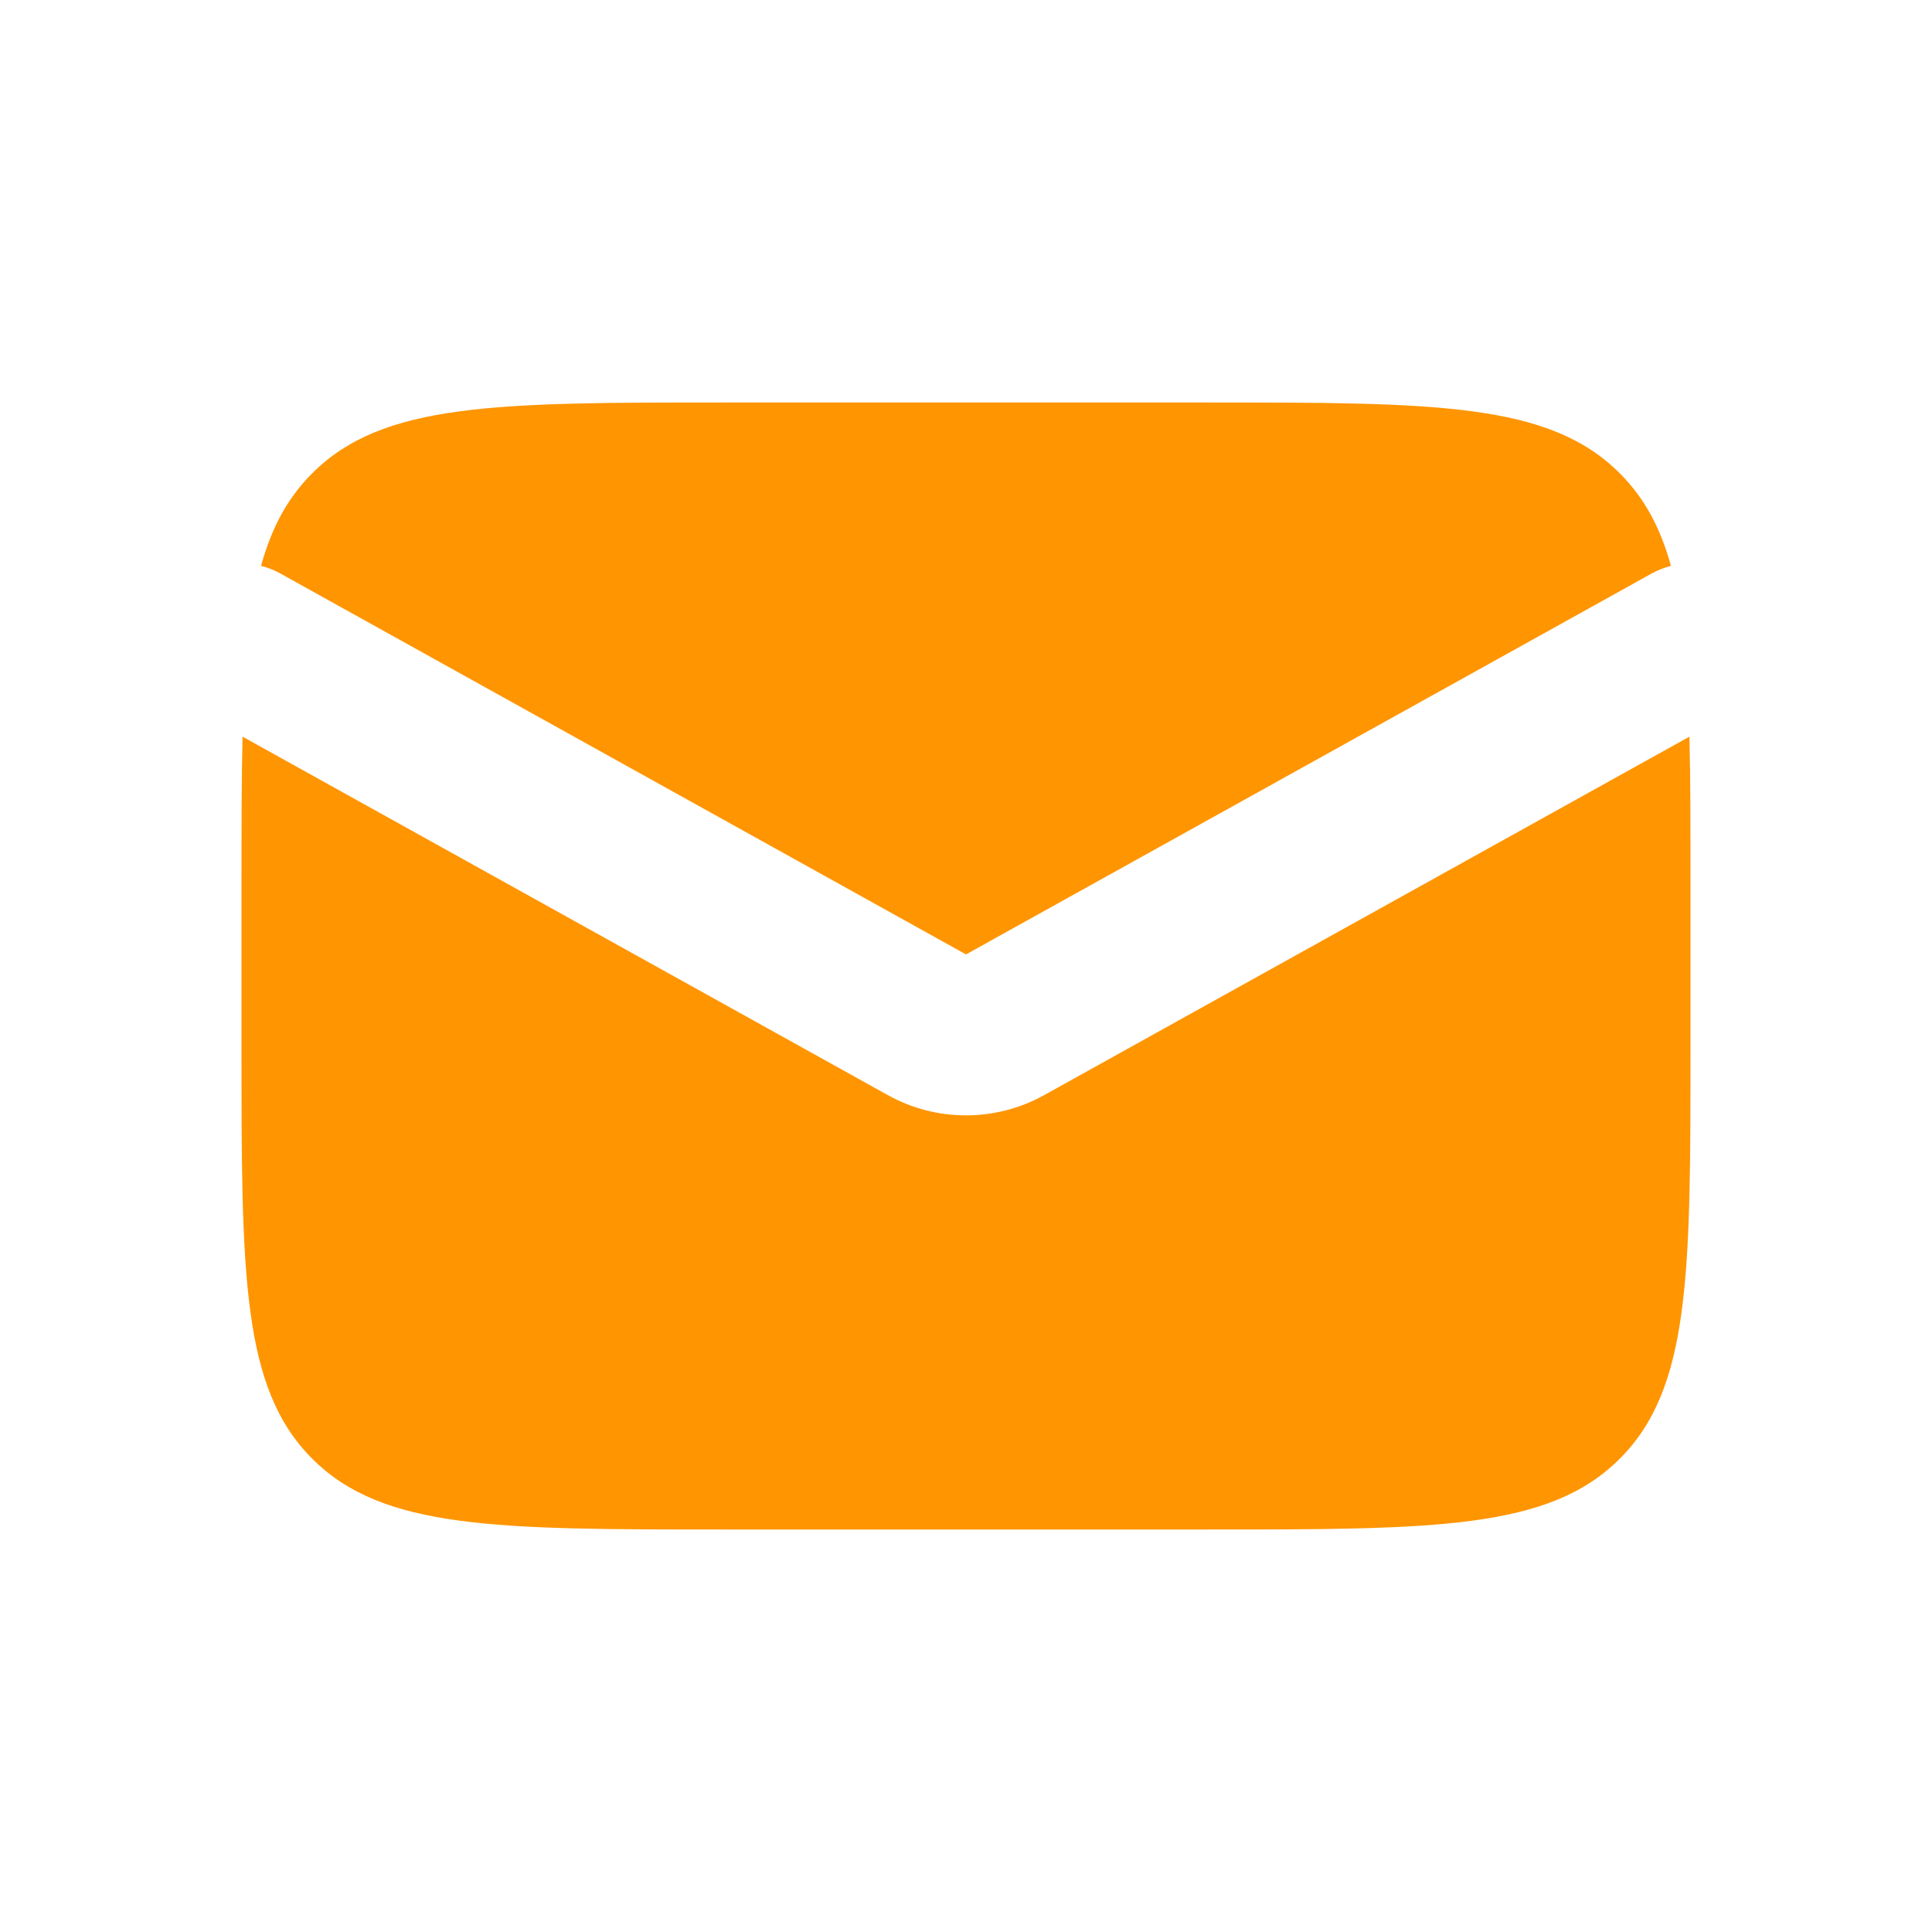
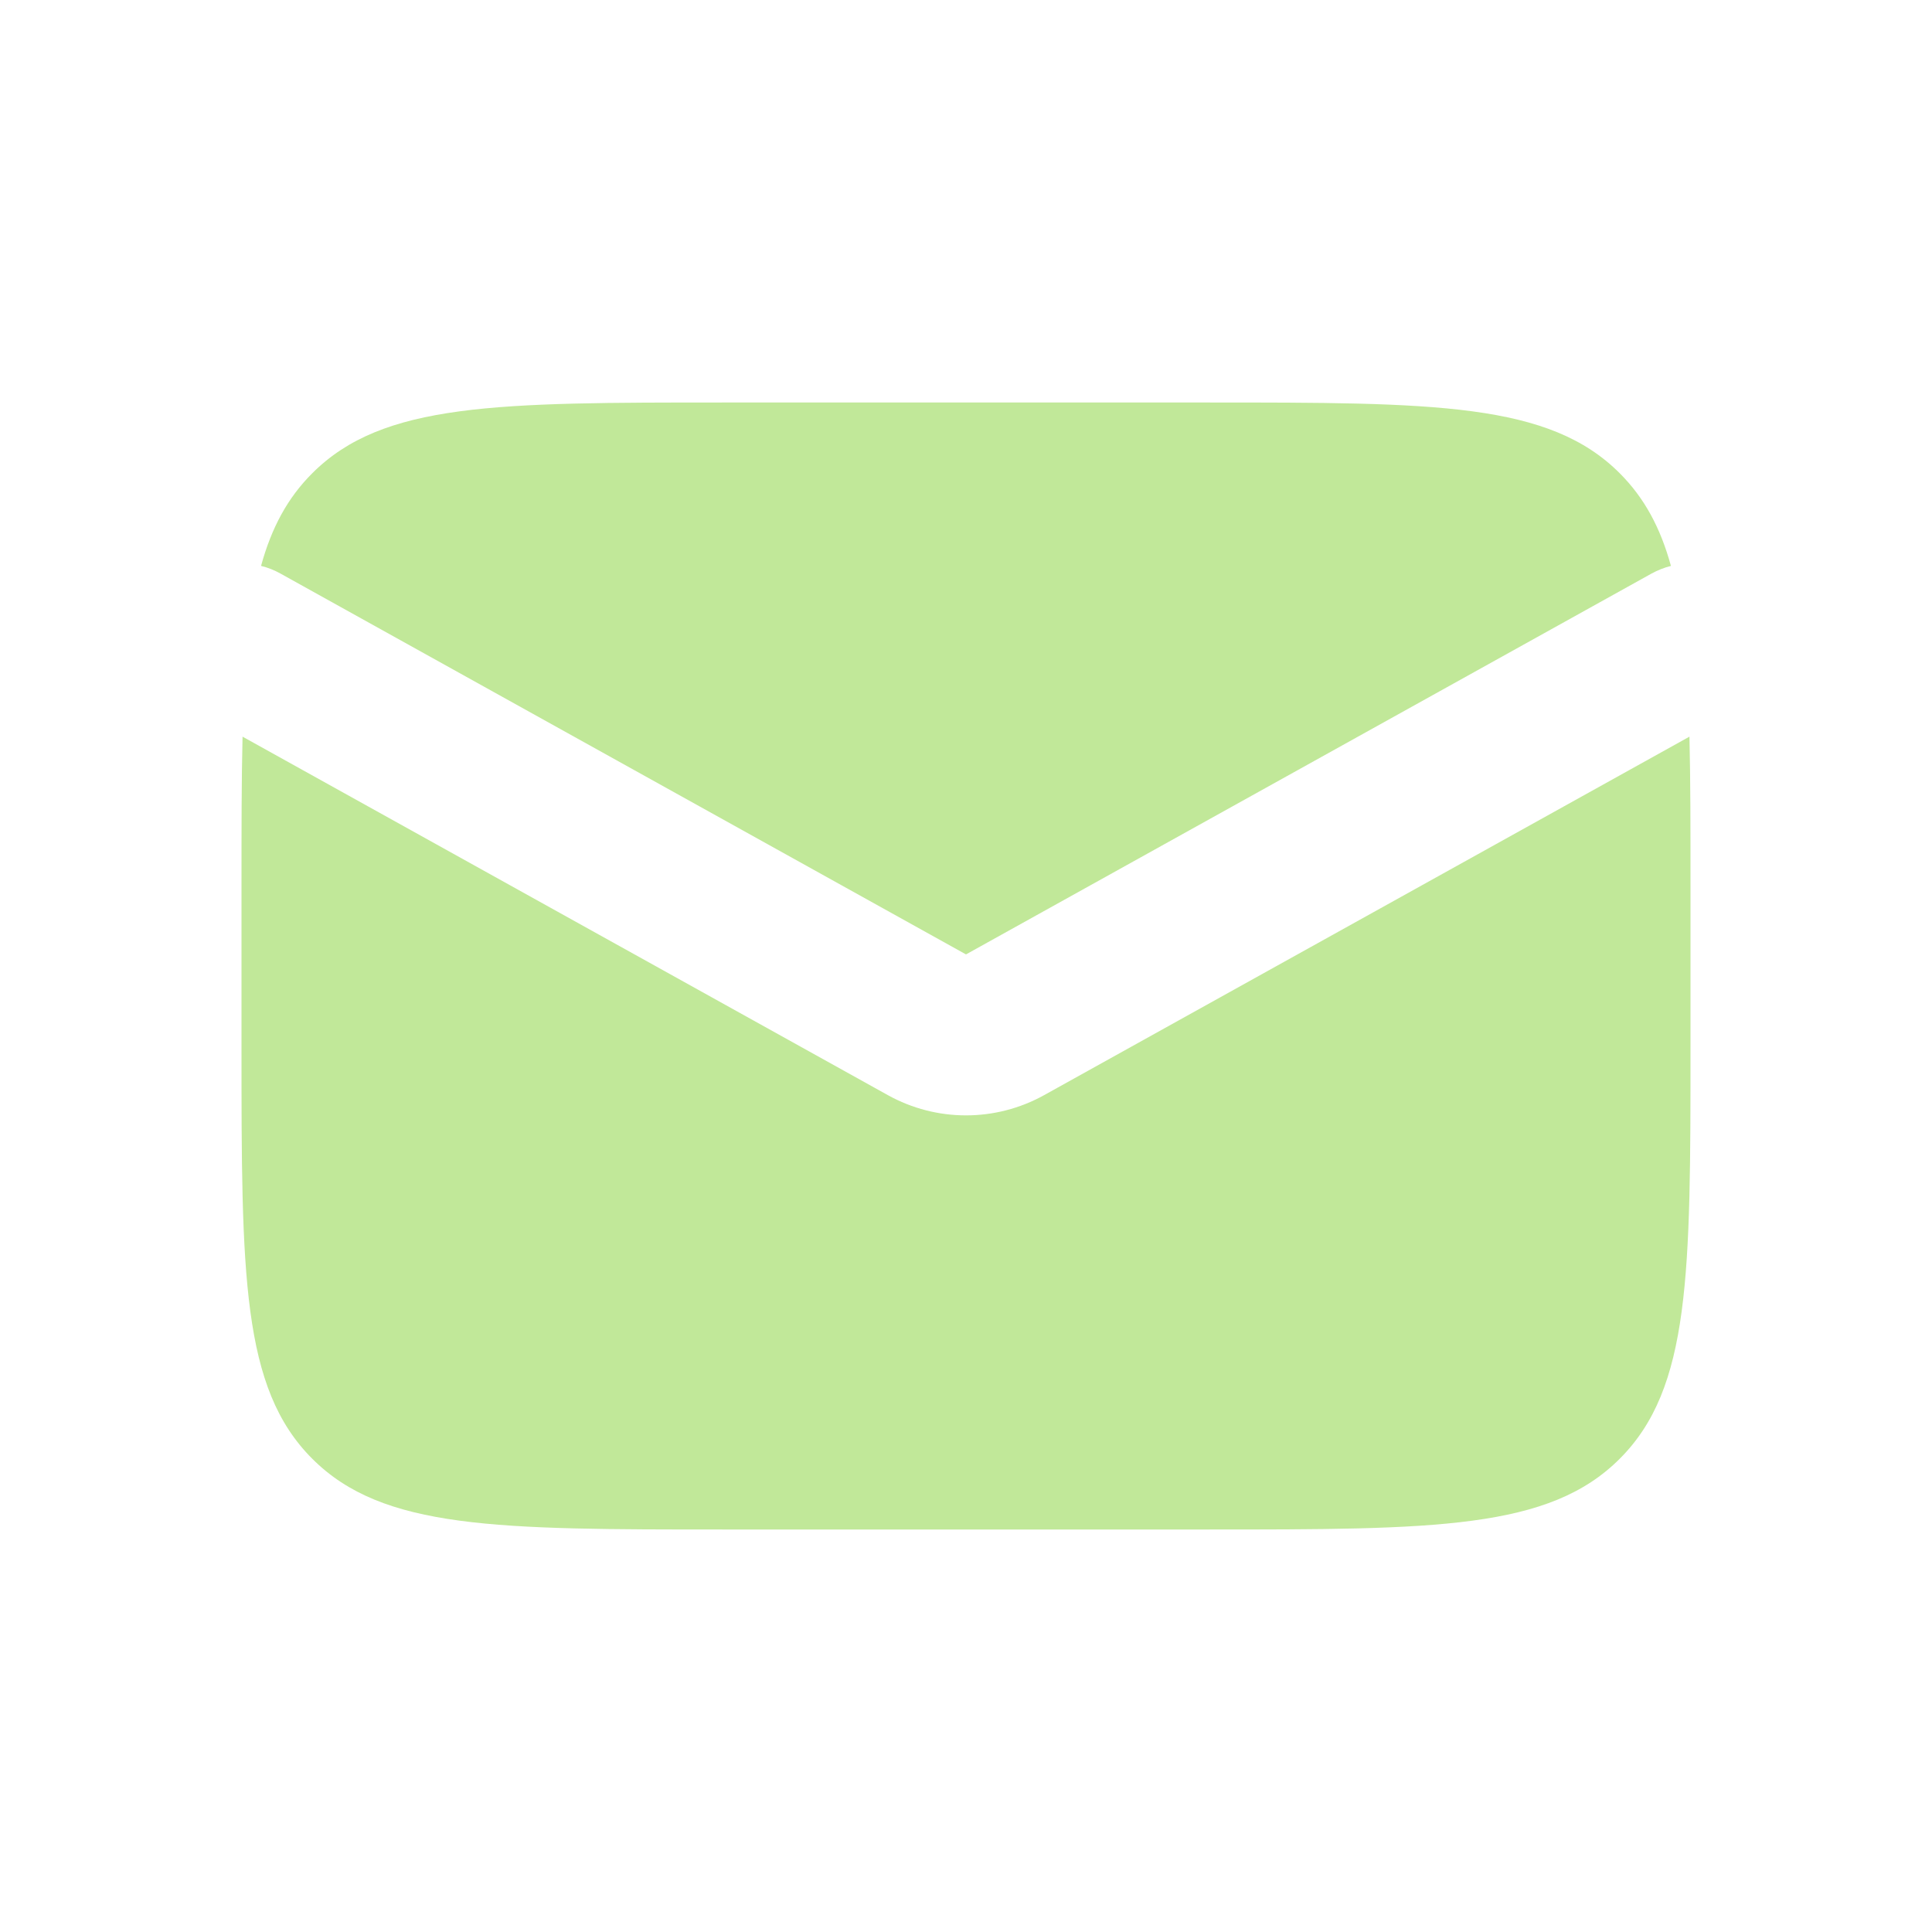
<svg xmlns="http://www.w3.org/2000/svg" width="1.2rem" height="1.2rem" viewBox="0 0 24 24">
-   <path fill="#FF9500" fill-rule="evenodd" d="M3.013 9.151C3 9.691 3 10.302 3 11v2c0 2.828 0 4.243.879 5.121C4.757 19 6.172 19 9 19h6c2.828 0 4.243 0 5.121-.879C21 17.243 21 15.828 21 13v-2c0-.698 0-1.31-.013-1.849l-8.016 4.453a2 2 0 0 1-1.942 0zm.23-2.121q.125.03.243.096L12 11.856l8.514-4.73q.119-.065.243-.096c-.13-.474-.33-.845-.636-1.151C19.243 5 17.828 5 15 5H9c-2.828 0-4.243 0-5.121.879c-.307.306-.506.677-.636 1.15" clip-rule="evenodd" />
+   <path fill="#C1E899" fill-rule="evenodd" d="M3.013 9.151C3 9.691 3 10.302 3 11v2c0 2.828 0 4.243.879 5.121C4.757 19 6.172 19 9 19h6c2.828 0 4.243 0 5.121-.879C21 17.243 21 15.828 21 13v-2c0-.698 0-1.31-.013-1.849l-8.016 4.453a2 2 0 0 1-1.942 0zm.23-2.121q.125.03.243.096L12 11.856l8.514-4.73q.119-.065.243-.096c-.13-.474-.33-.845-.636-1.151C19.243 5 17.828 5 15 5H9c-2.828 0-4.243 0-5.121.879c-.307.306-.506.677-.636 1.15" clip-rule="evenodd" />
</svg>
